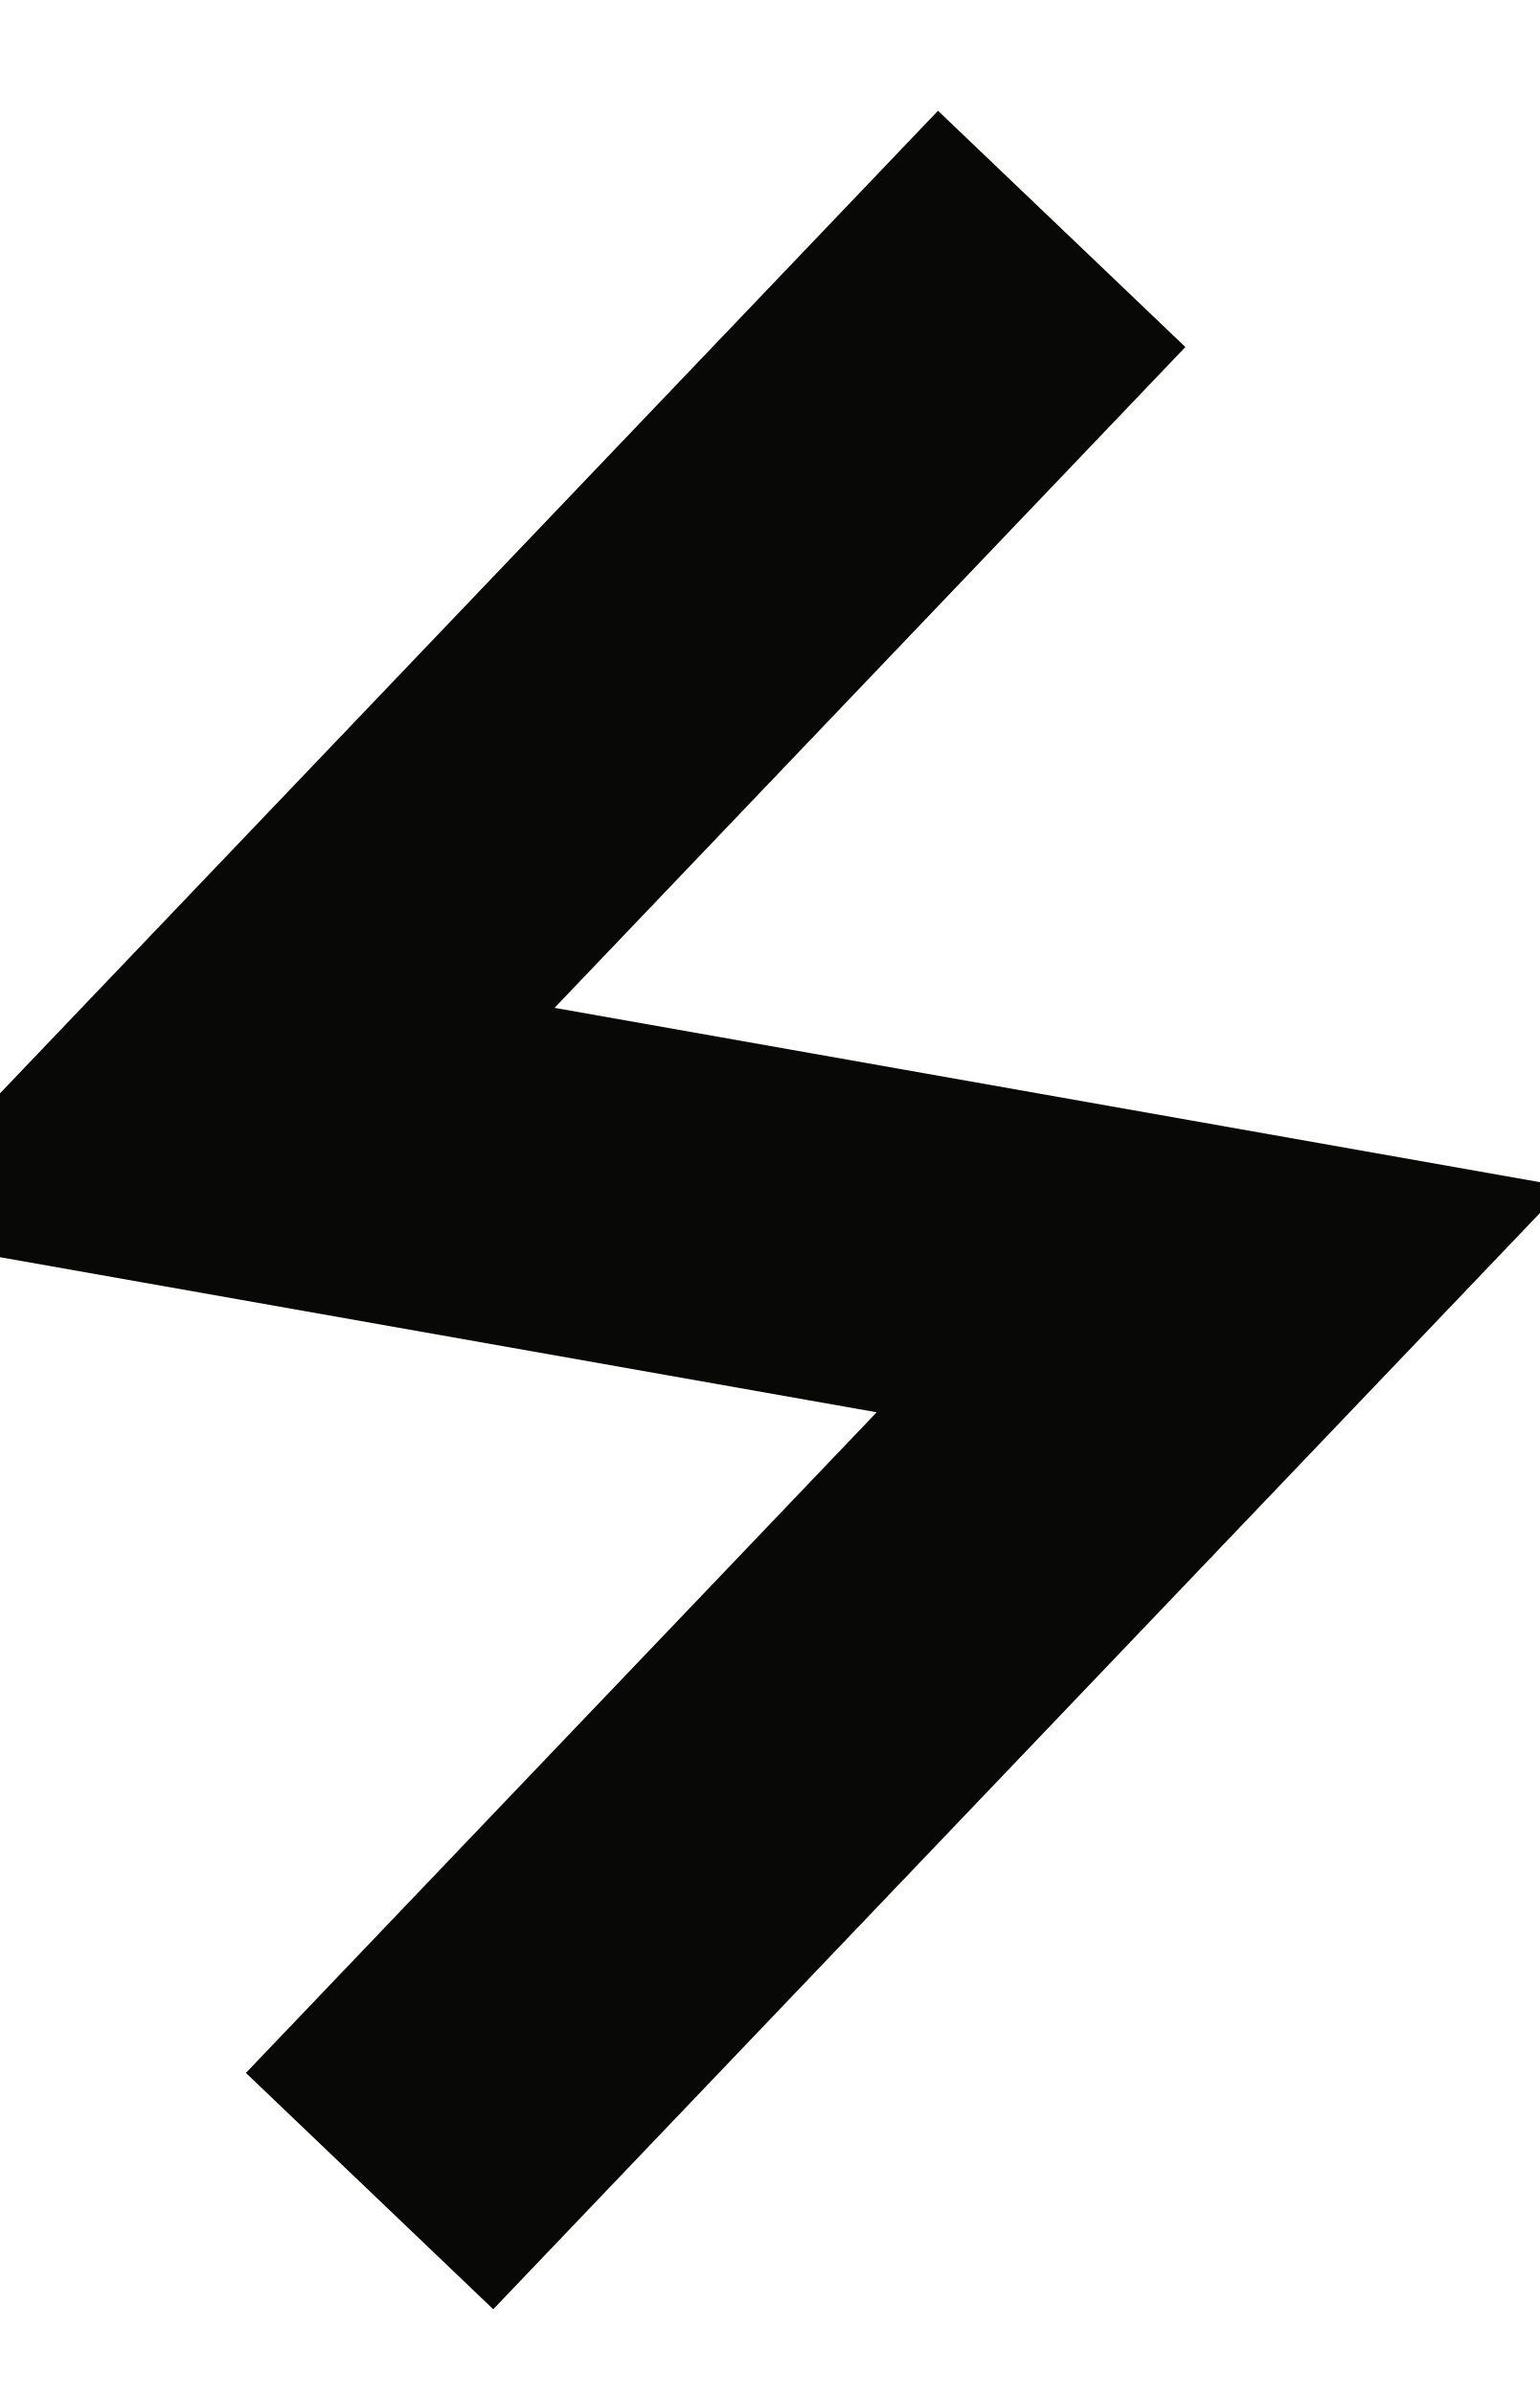
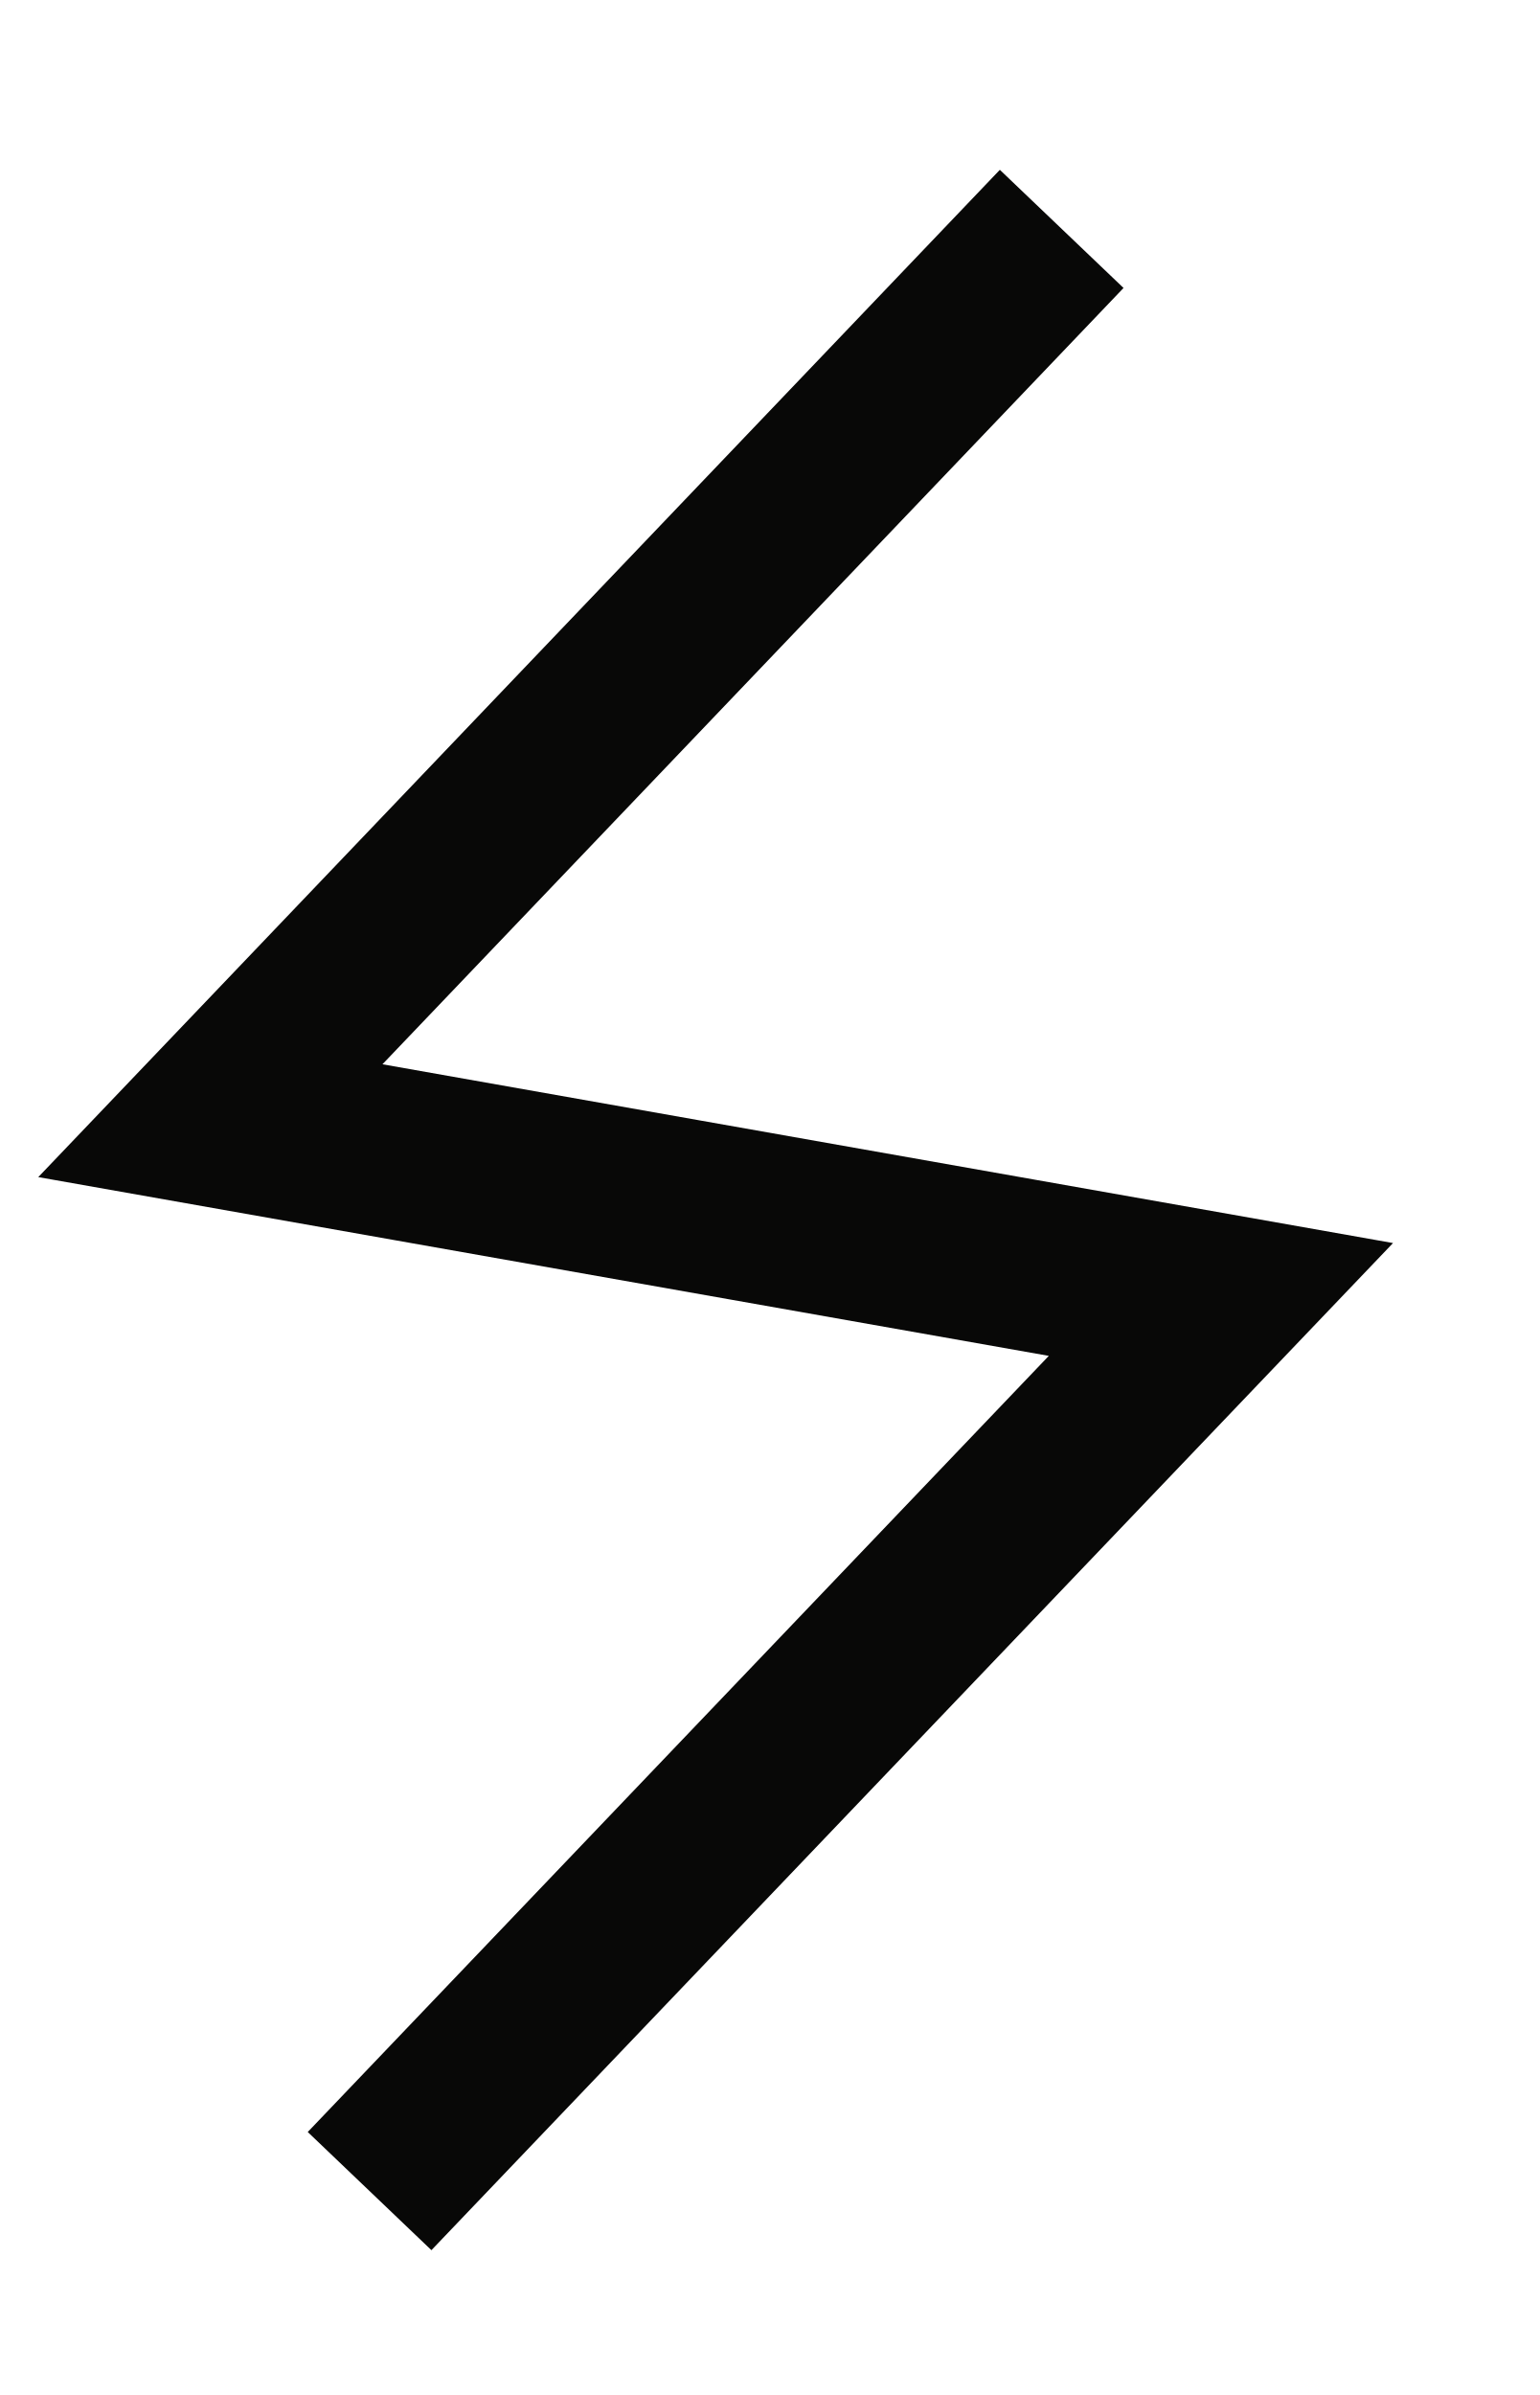
<svg xmlns="http://www.w3.org/2000/svg" width="9" height="14" viewBox="0 0 9 14" fill="none">
-   <path d="M6.208 1.338L1.23 6.551L7.139 7.596L2.161 12.808" stroke="#080807" stroke-width="2" strokeLinecap="round" strokeLinejoin="round" />
+   <path d="M6.208 1.338L1.23 6.551L7.139 7.596L2.161 12.808" stroke="#080807" strokeWidth="2" strokeLinecap="round" strokeLinejoin="round" />
</svg>
